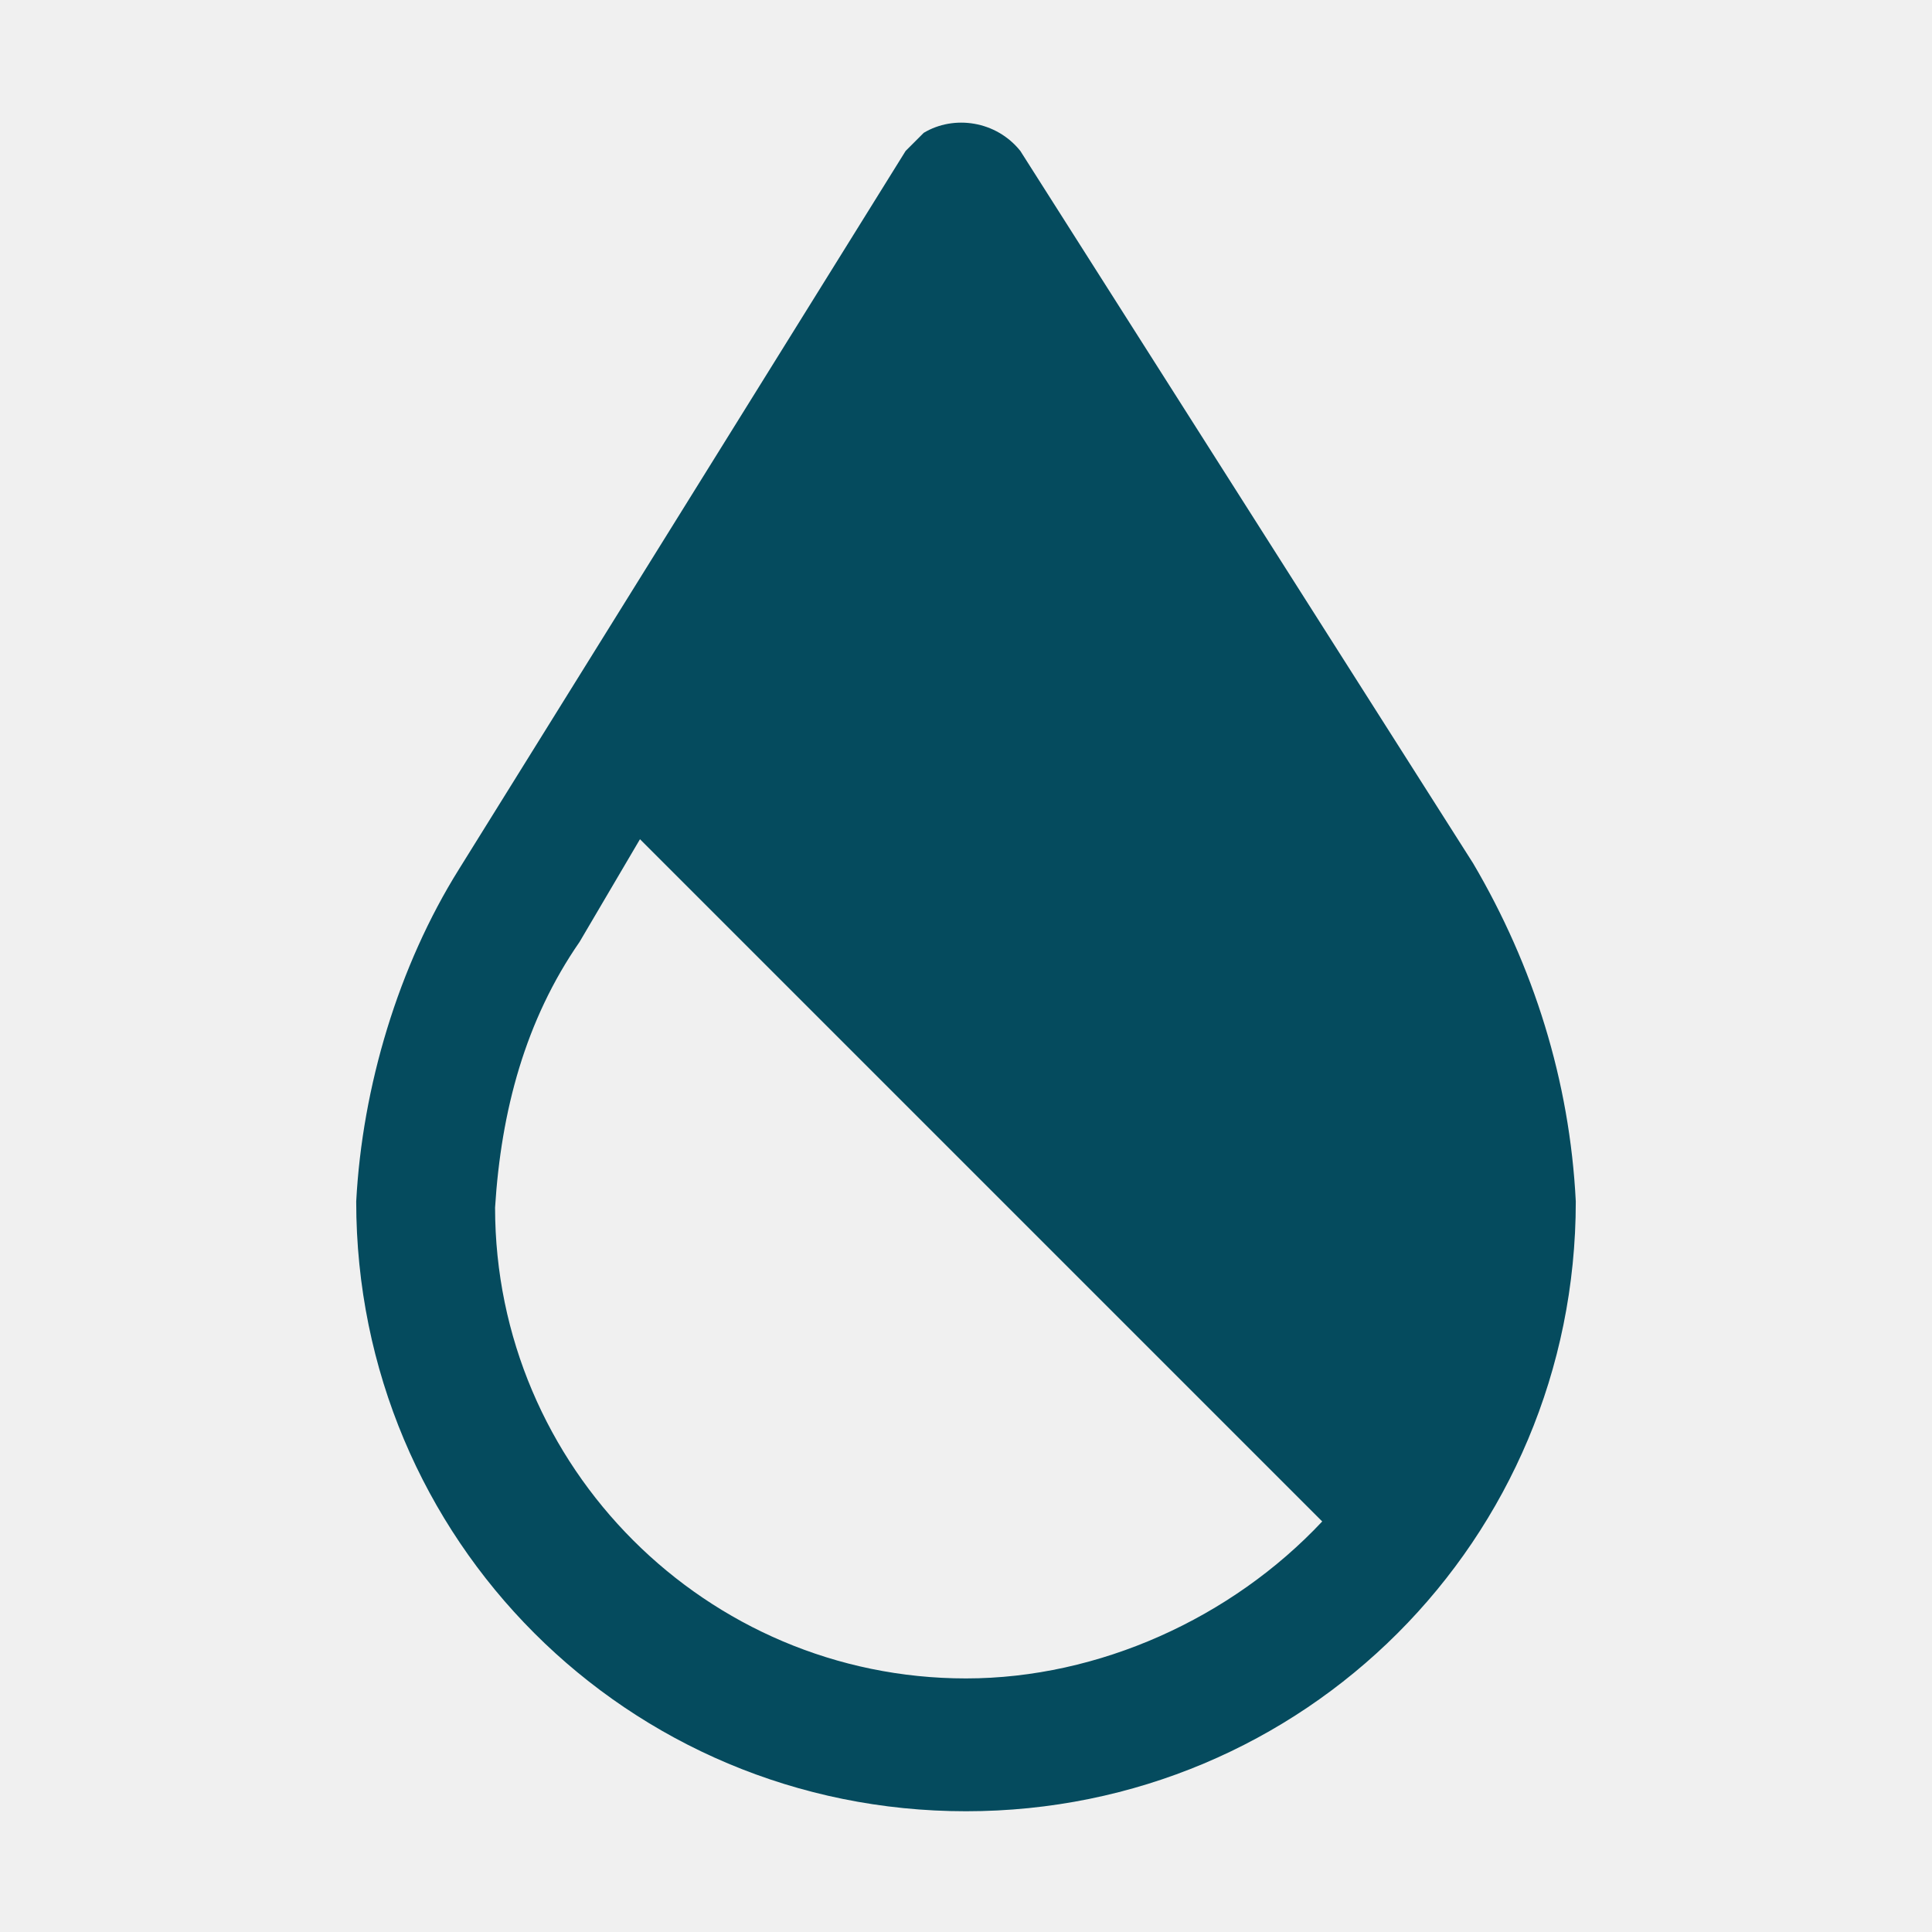
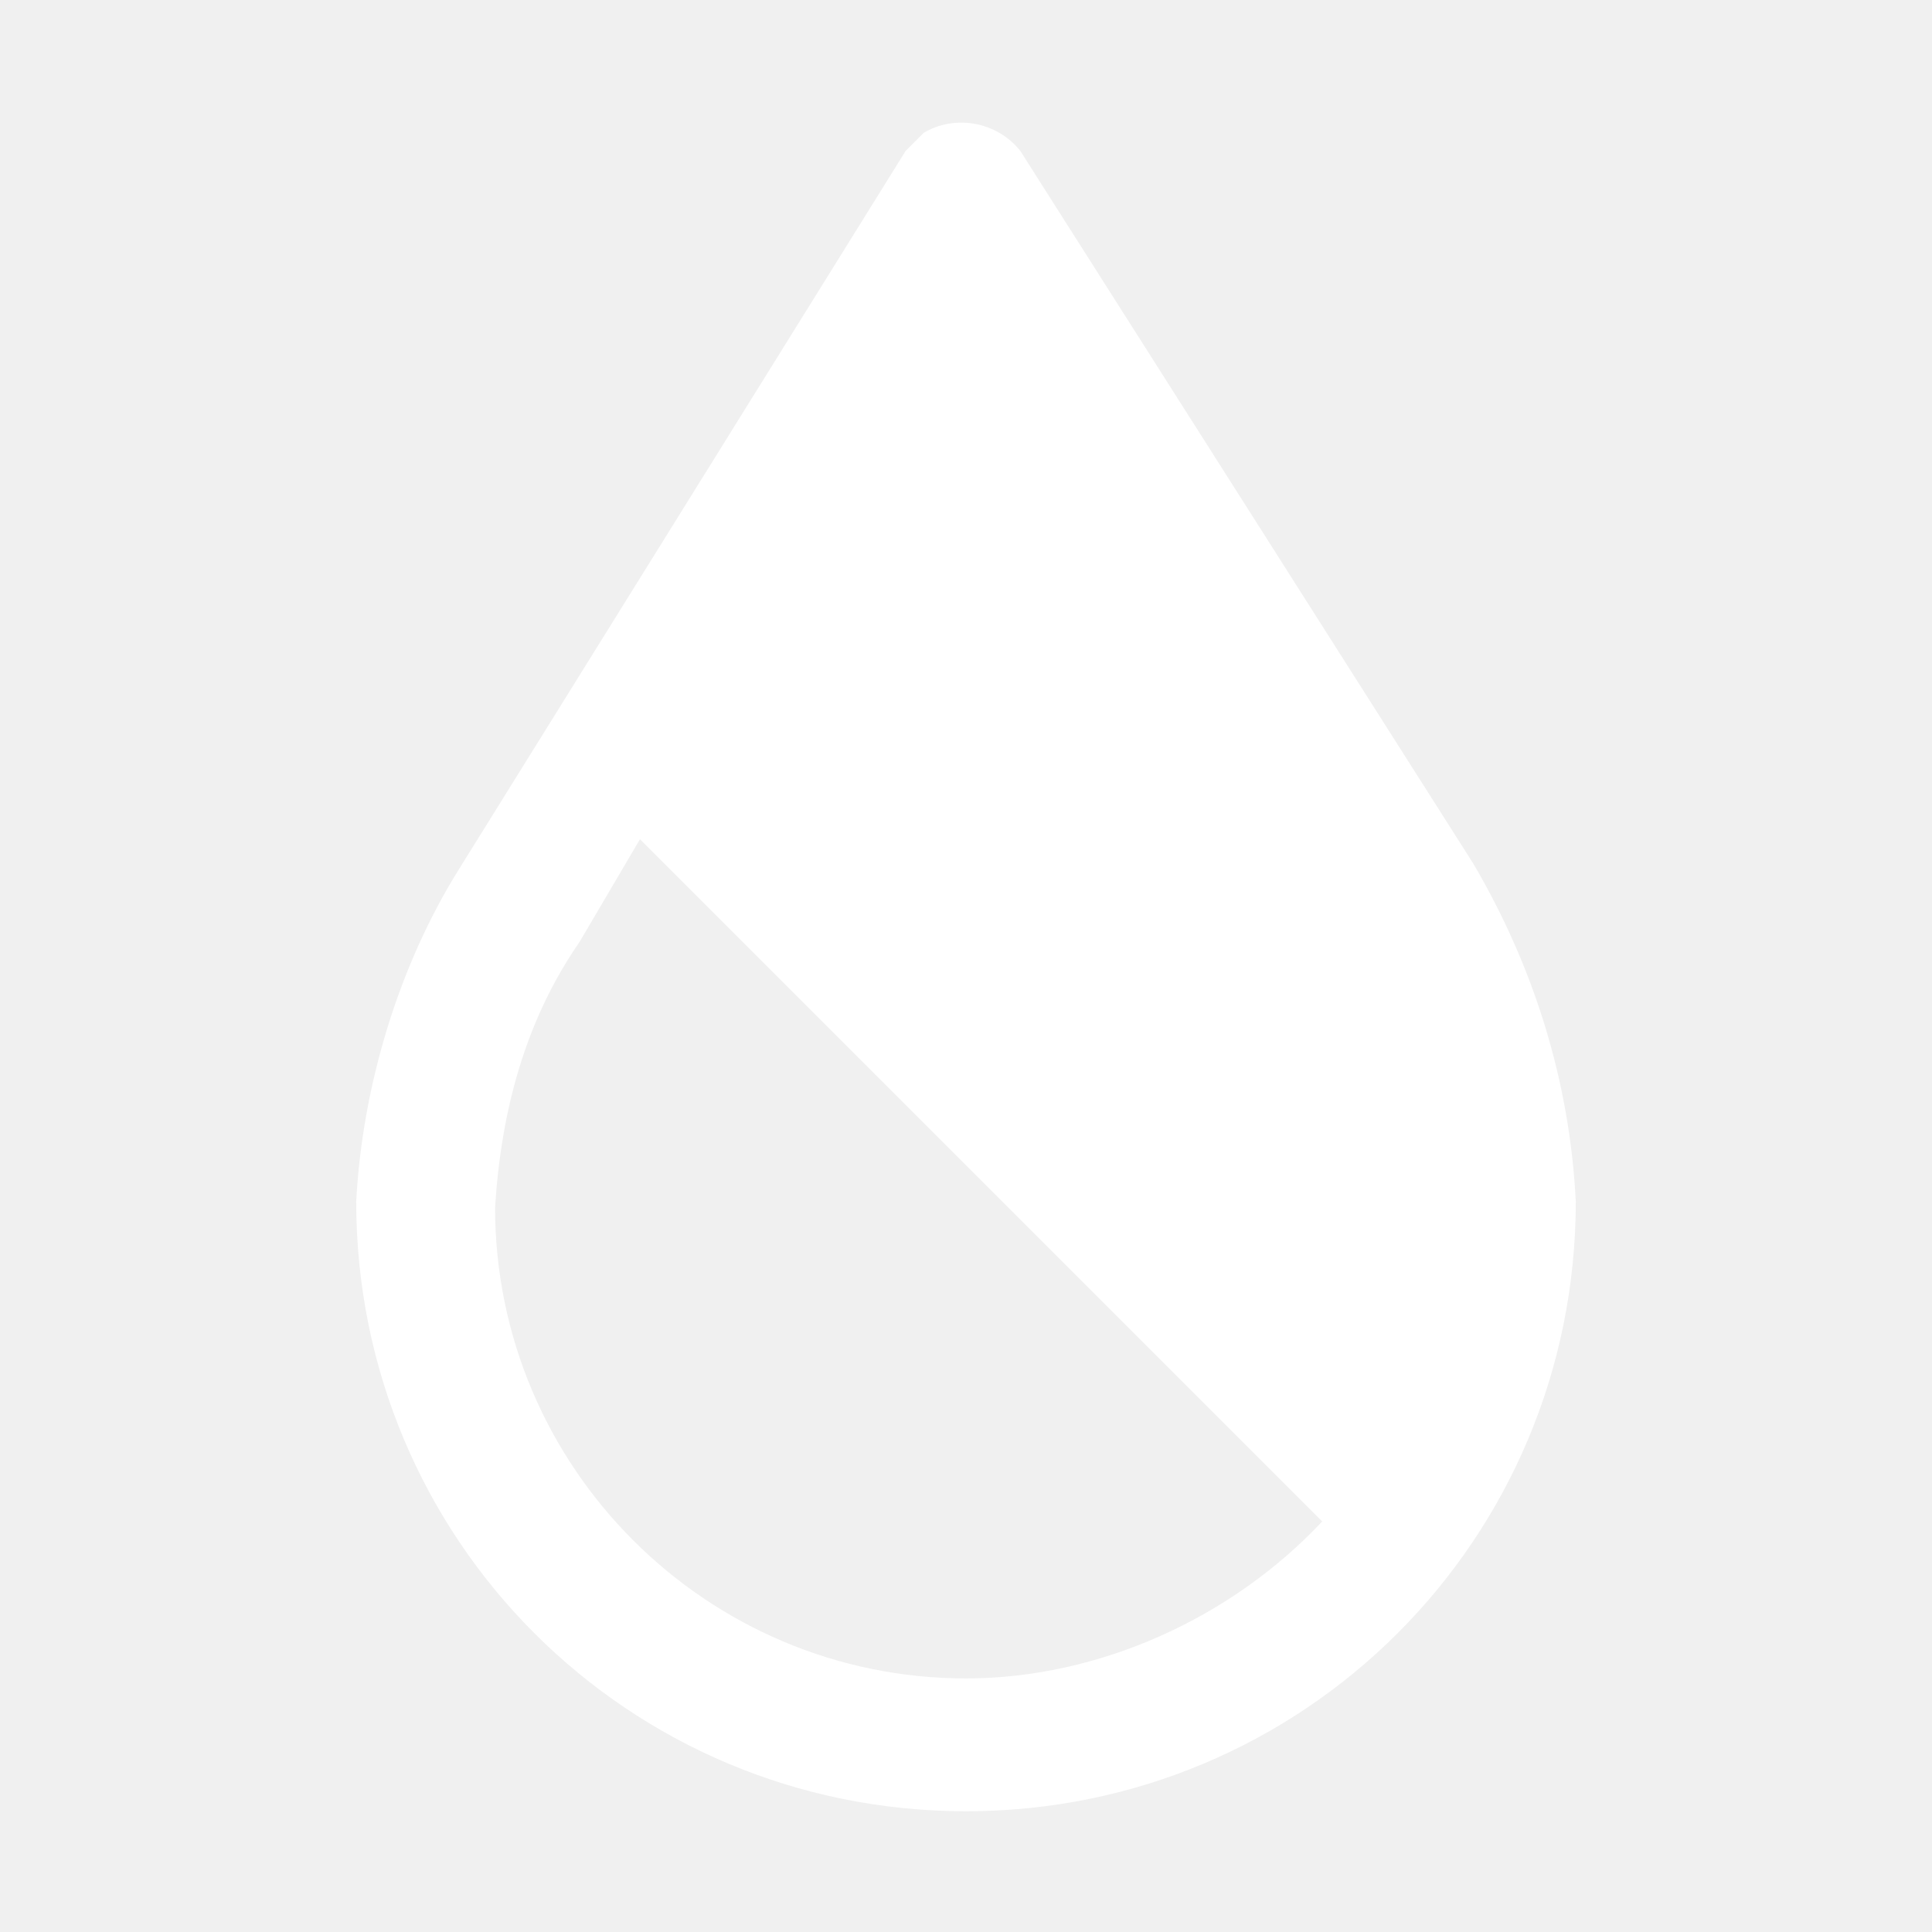
<svg xmlns="http://www.w3.org/2000/svg" version="1.1" id="icon" x="0px" y="0px" viewBox="0 0 32 32" style="enable-background:new 0 0 32 32;" xml:space="preserve">
  <style type="text/css">
- 	.st0{fill:#054B5E;}
+ 	.st0{fill:#FFFFFF;}
</style>
  <path class="st0" d="M24.4,14.3L16.9,2.5c-0.4-0.5-1.1-0.6-1.6-0.3c-0.1,0.1-0.2,0.2-0.3,0.3L7.6,14.4C6.6,16,6,18,5.9,19.9  C5.9,25.5,10.4,30,16,30s10.1-4.5,10.1-10.1C26,17.9,25.4,16,24.4,14.3z M16,27.8c-4.3,0-7.8-3.5-7.8-7.8c0.1-1.6,0.5-3.1,1.4-4.4  l1-1.7l11.3,11.3C20.4,26.8,18.2,27.8,16,27.8z" />
</svg>
